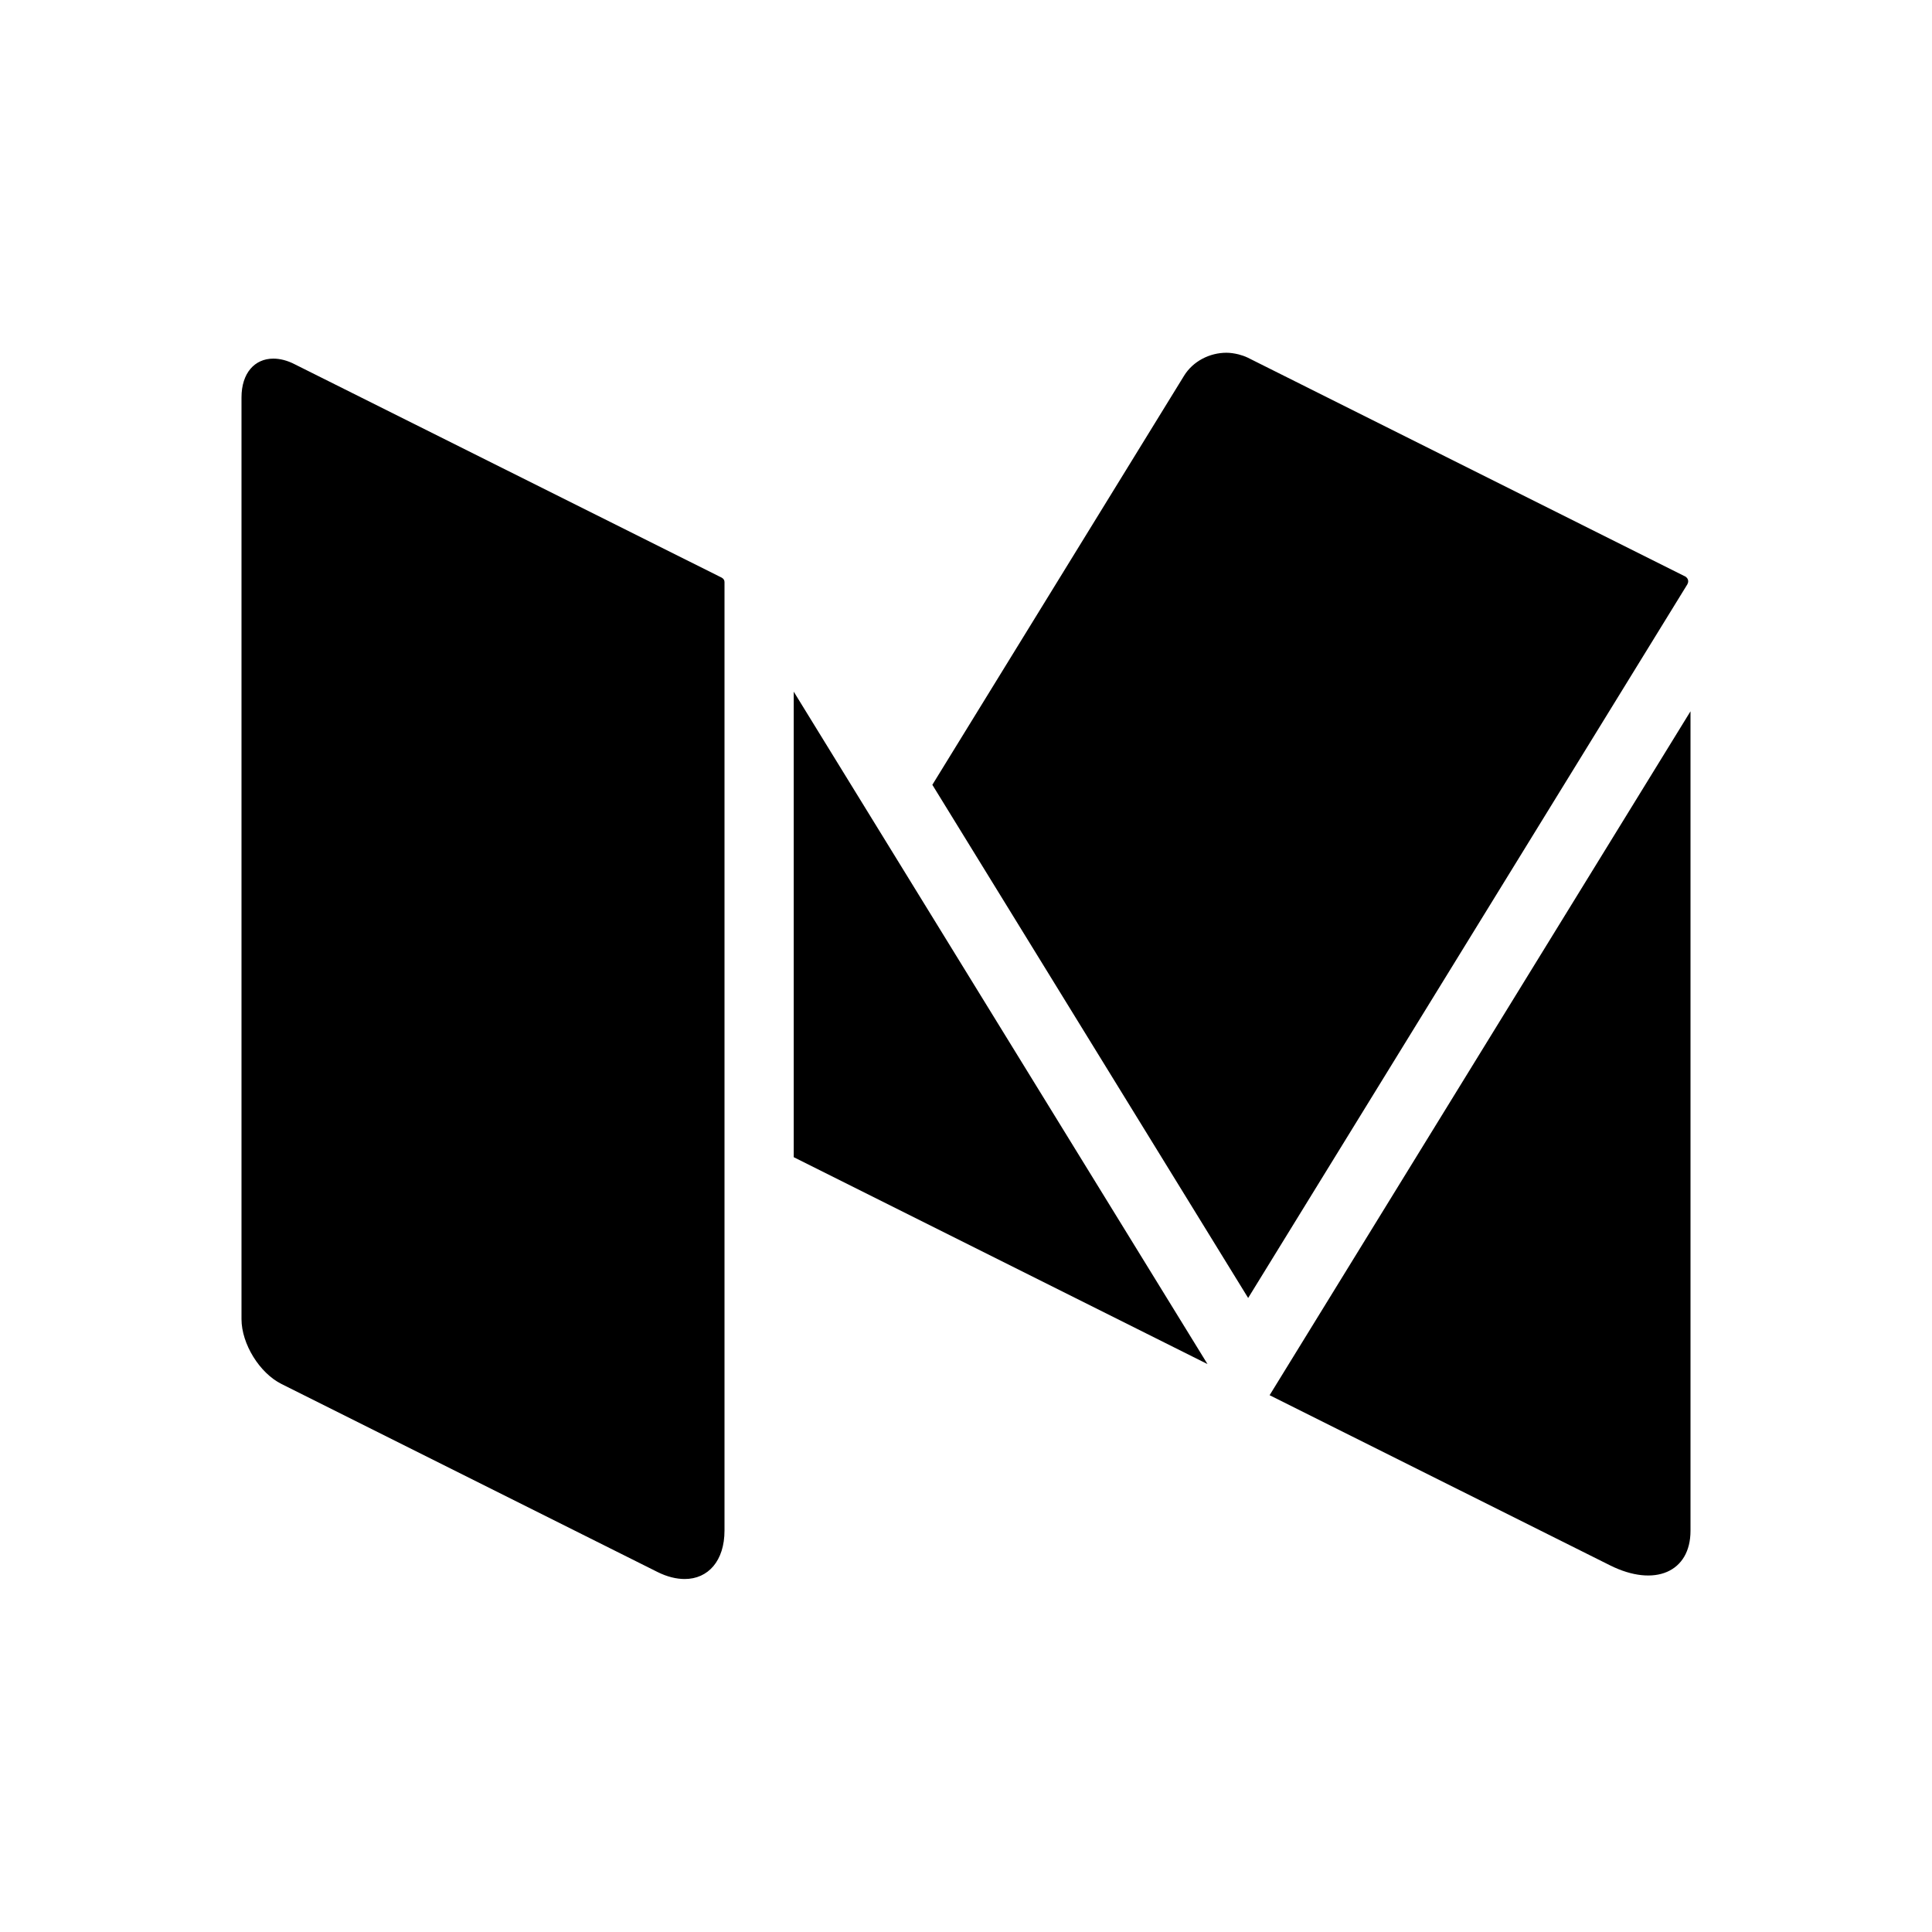
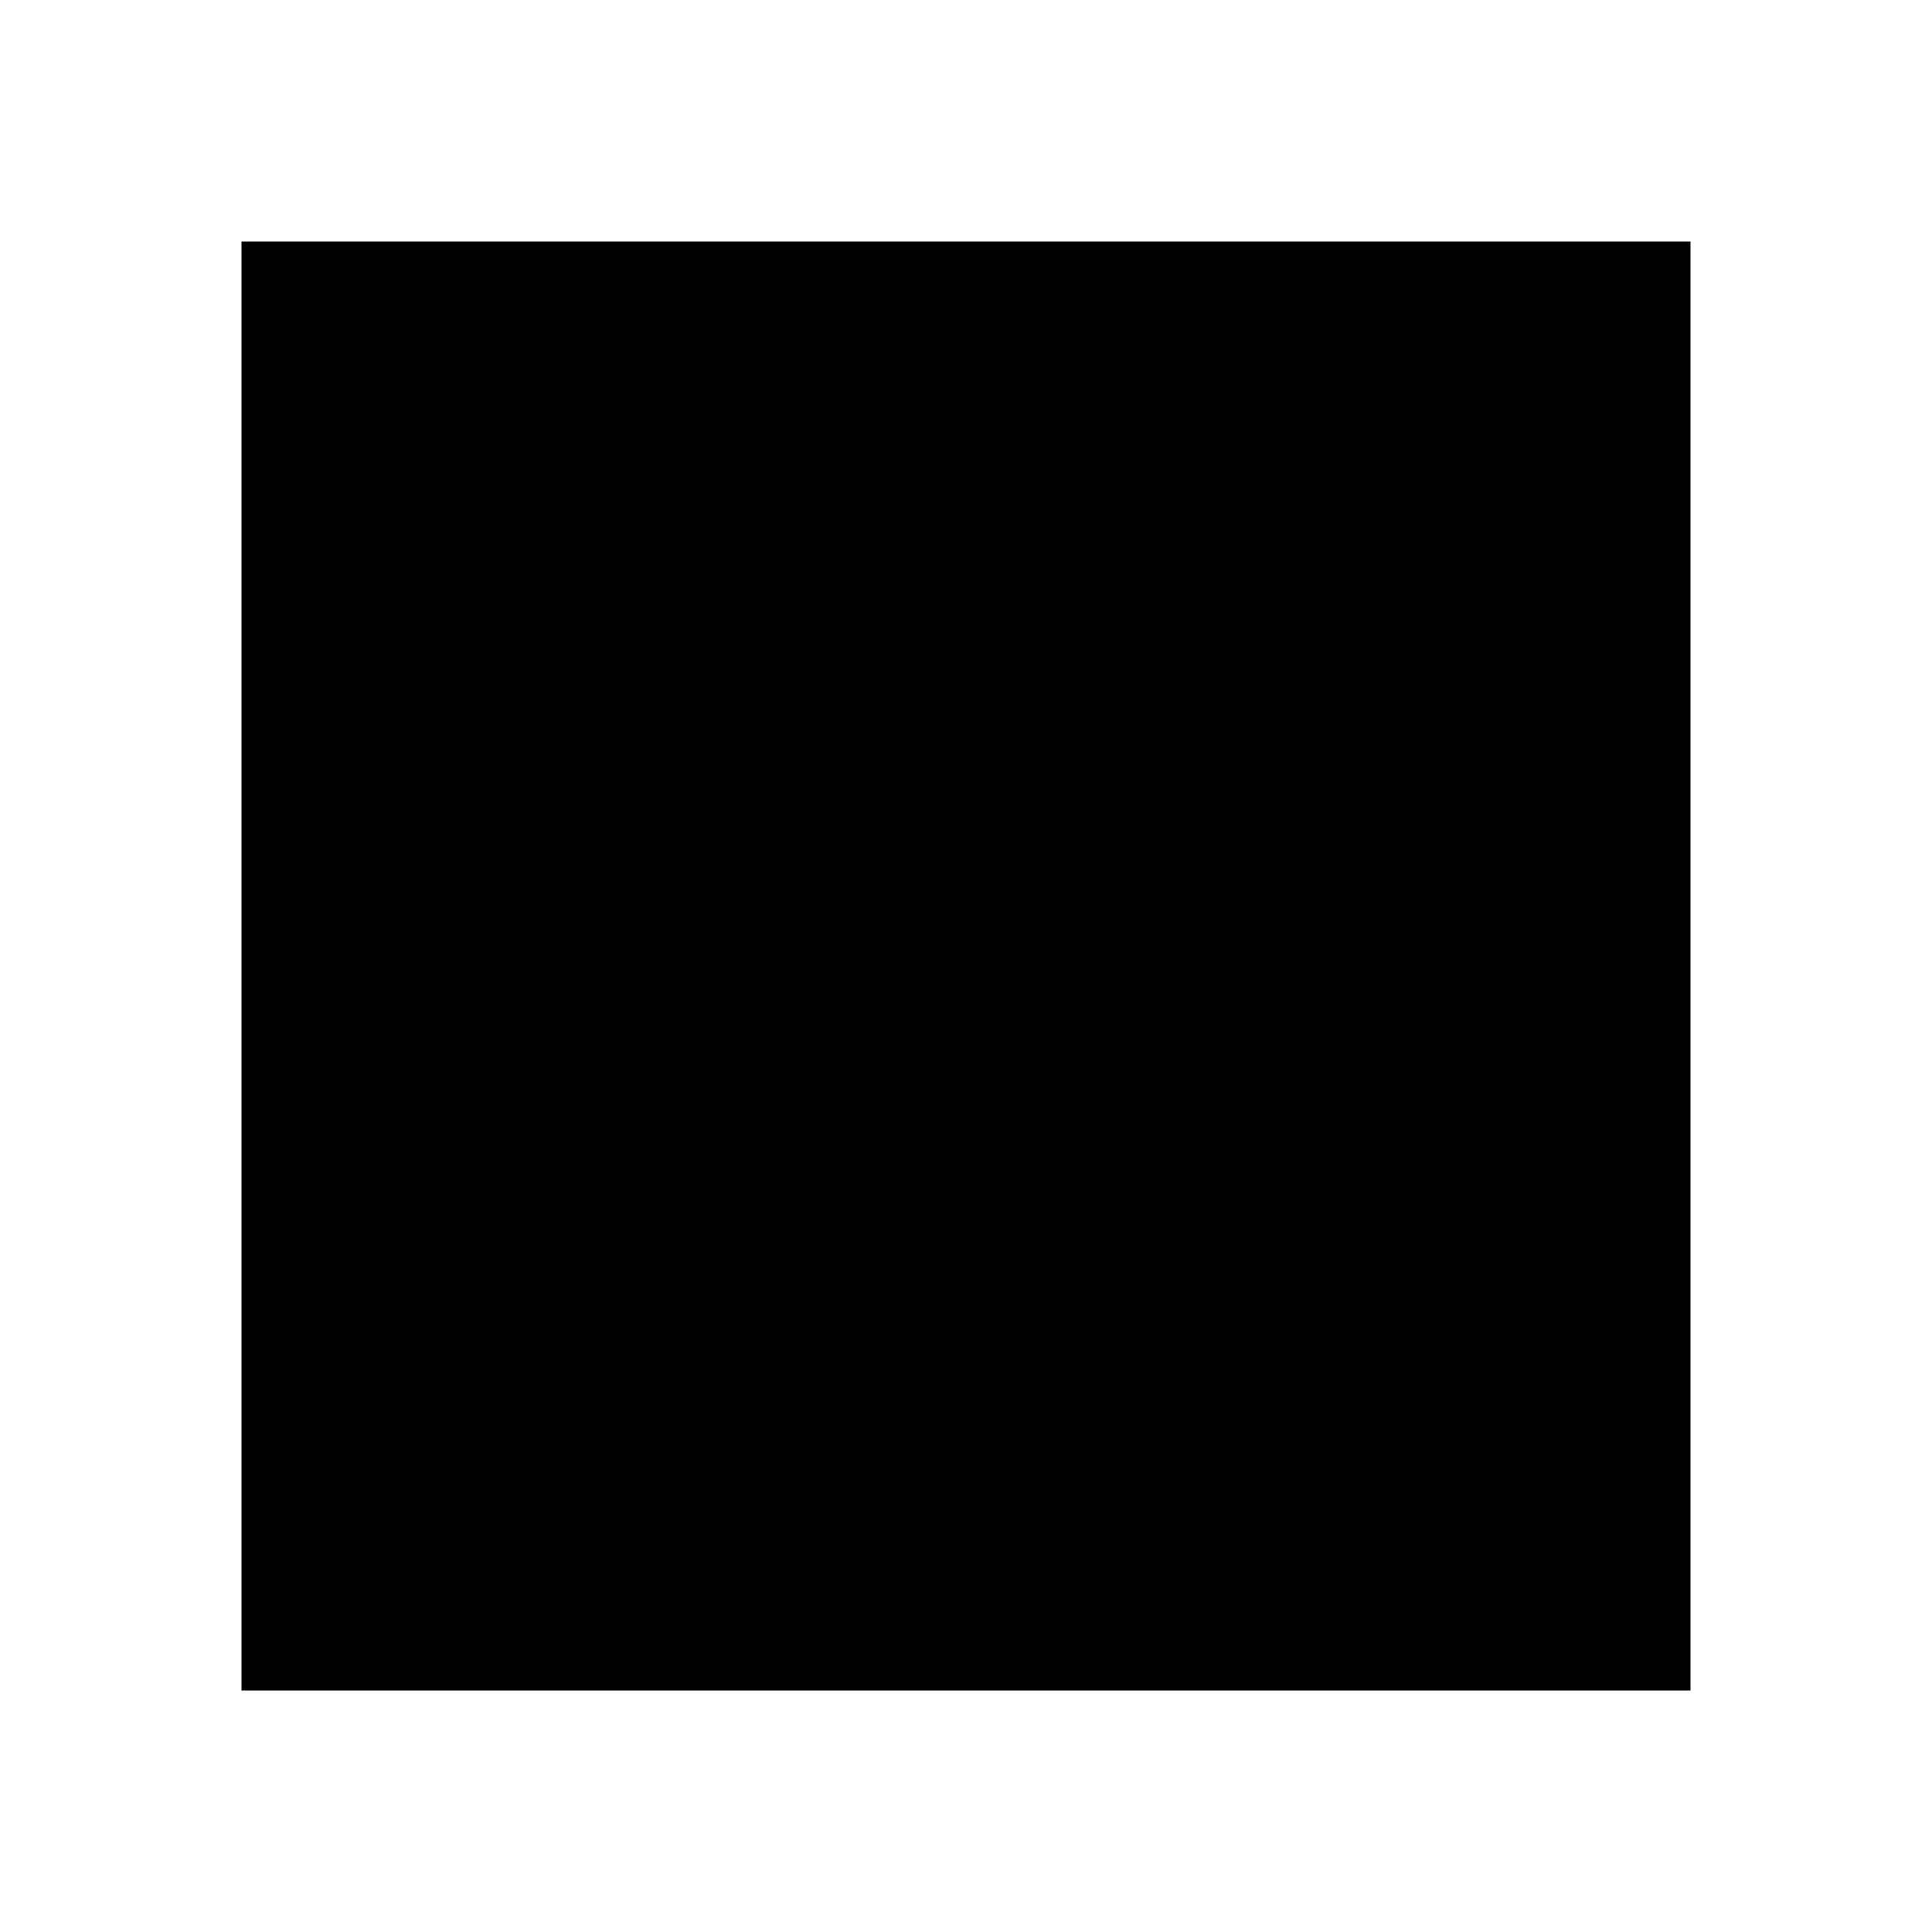
- <svg xmlns="http://www.w3.org/2000/svg" viewBox="0 0 24 24">
+ <svg xmlns="http://www.w3.org/2000/svg" style="isolation:isolate" viewBox="0 0 24 24" width="24" height="24">
  <g>
-     <path d="M20.962 7.257l-5.457 8.867-3.923-6.375 3.126-5.08c.112-.183.32-.287.527-.287.05 0 .1.008.15.02.038.01.077.023.113.04l5.43 2.716.006.002.01.008c.027.02.036.057.018.087zM9.86 8.592v5.783l5.14 2.57-5.14-8.353zm5.912 8.74l4.23 2.114c.552.275.998.083.998-.43V8.836l-5.228 8.495zM8.968 7.177l-5.303-2.65c-.096-.05-.187-.072-.27-.072-.232 0-.395.18-.395.482v11.45c0 .306.224.67.498.806l4.67 2.335c.12.06.235.087.338.087.29 0 .494-.225.494-.602V7.23c0-.022-.012-.042-.032-.052z" />
+     <path d="M3 3h18v18H3V3zm4.295 6.02c.015-.15-.04-.295-.152-.395l-1.13-1.36v-.203H9.52l2.71 5.942 2.382-5.942h3.342v.203l-.966.925c-.083.064-.124.168-.107.27v6.802c-.016.103.025.207.108.27l.943.926v.204h-4.74v-.204l.976-.948c.096-.096.096-.124.096-.27V9.74l-2.716 6.897h-.367L8.017 9.74v4.623c-.026.194.038.39.175.53l1.27 1.54v.204h-3.6v-.204l1.27-1.54c.135-.142.195-.34.162-.53V9.02z" fillRule="evenodd" />
  </g>
</svg>
